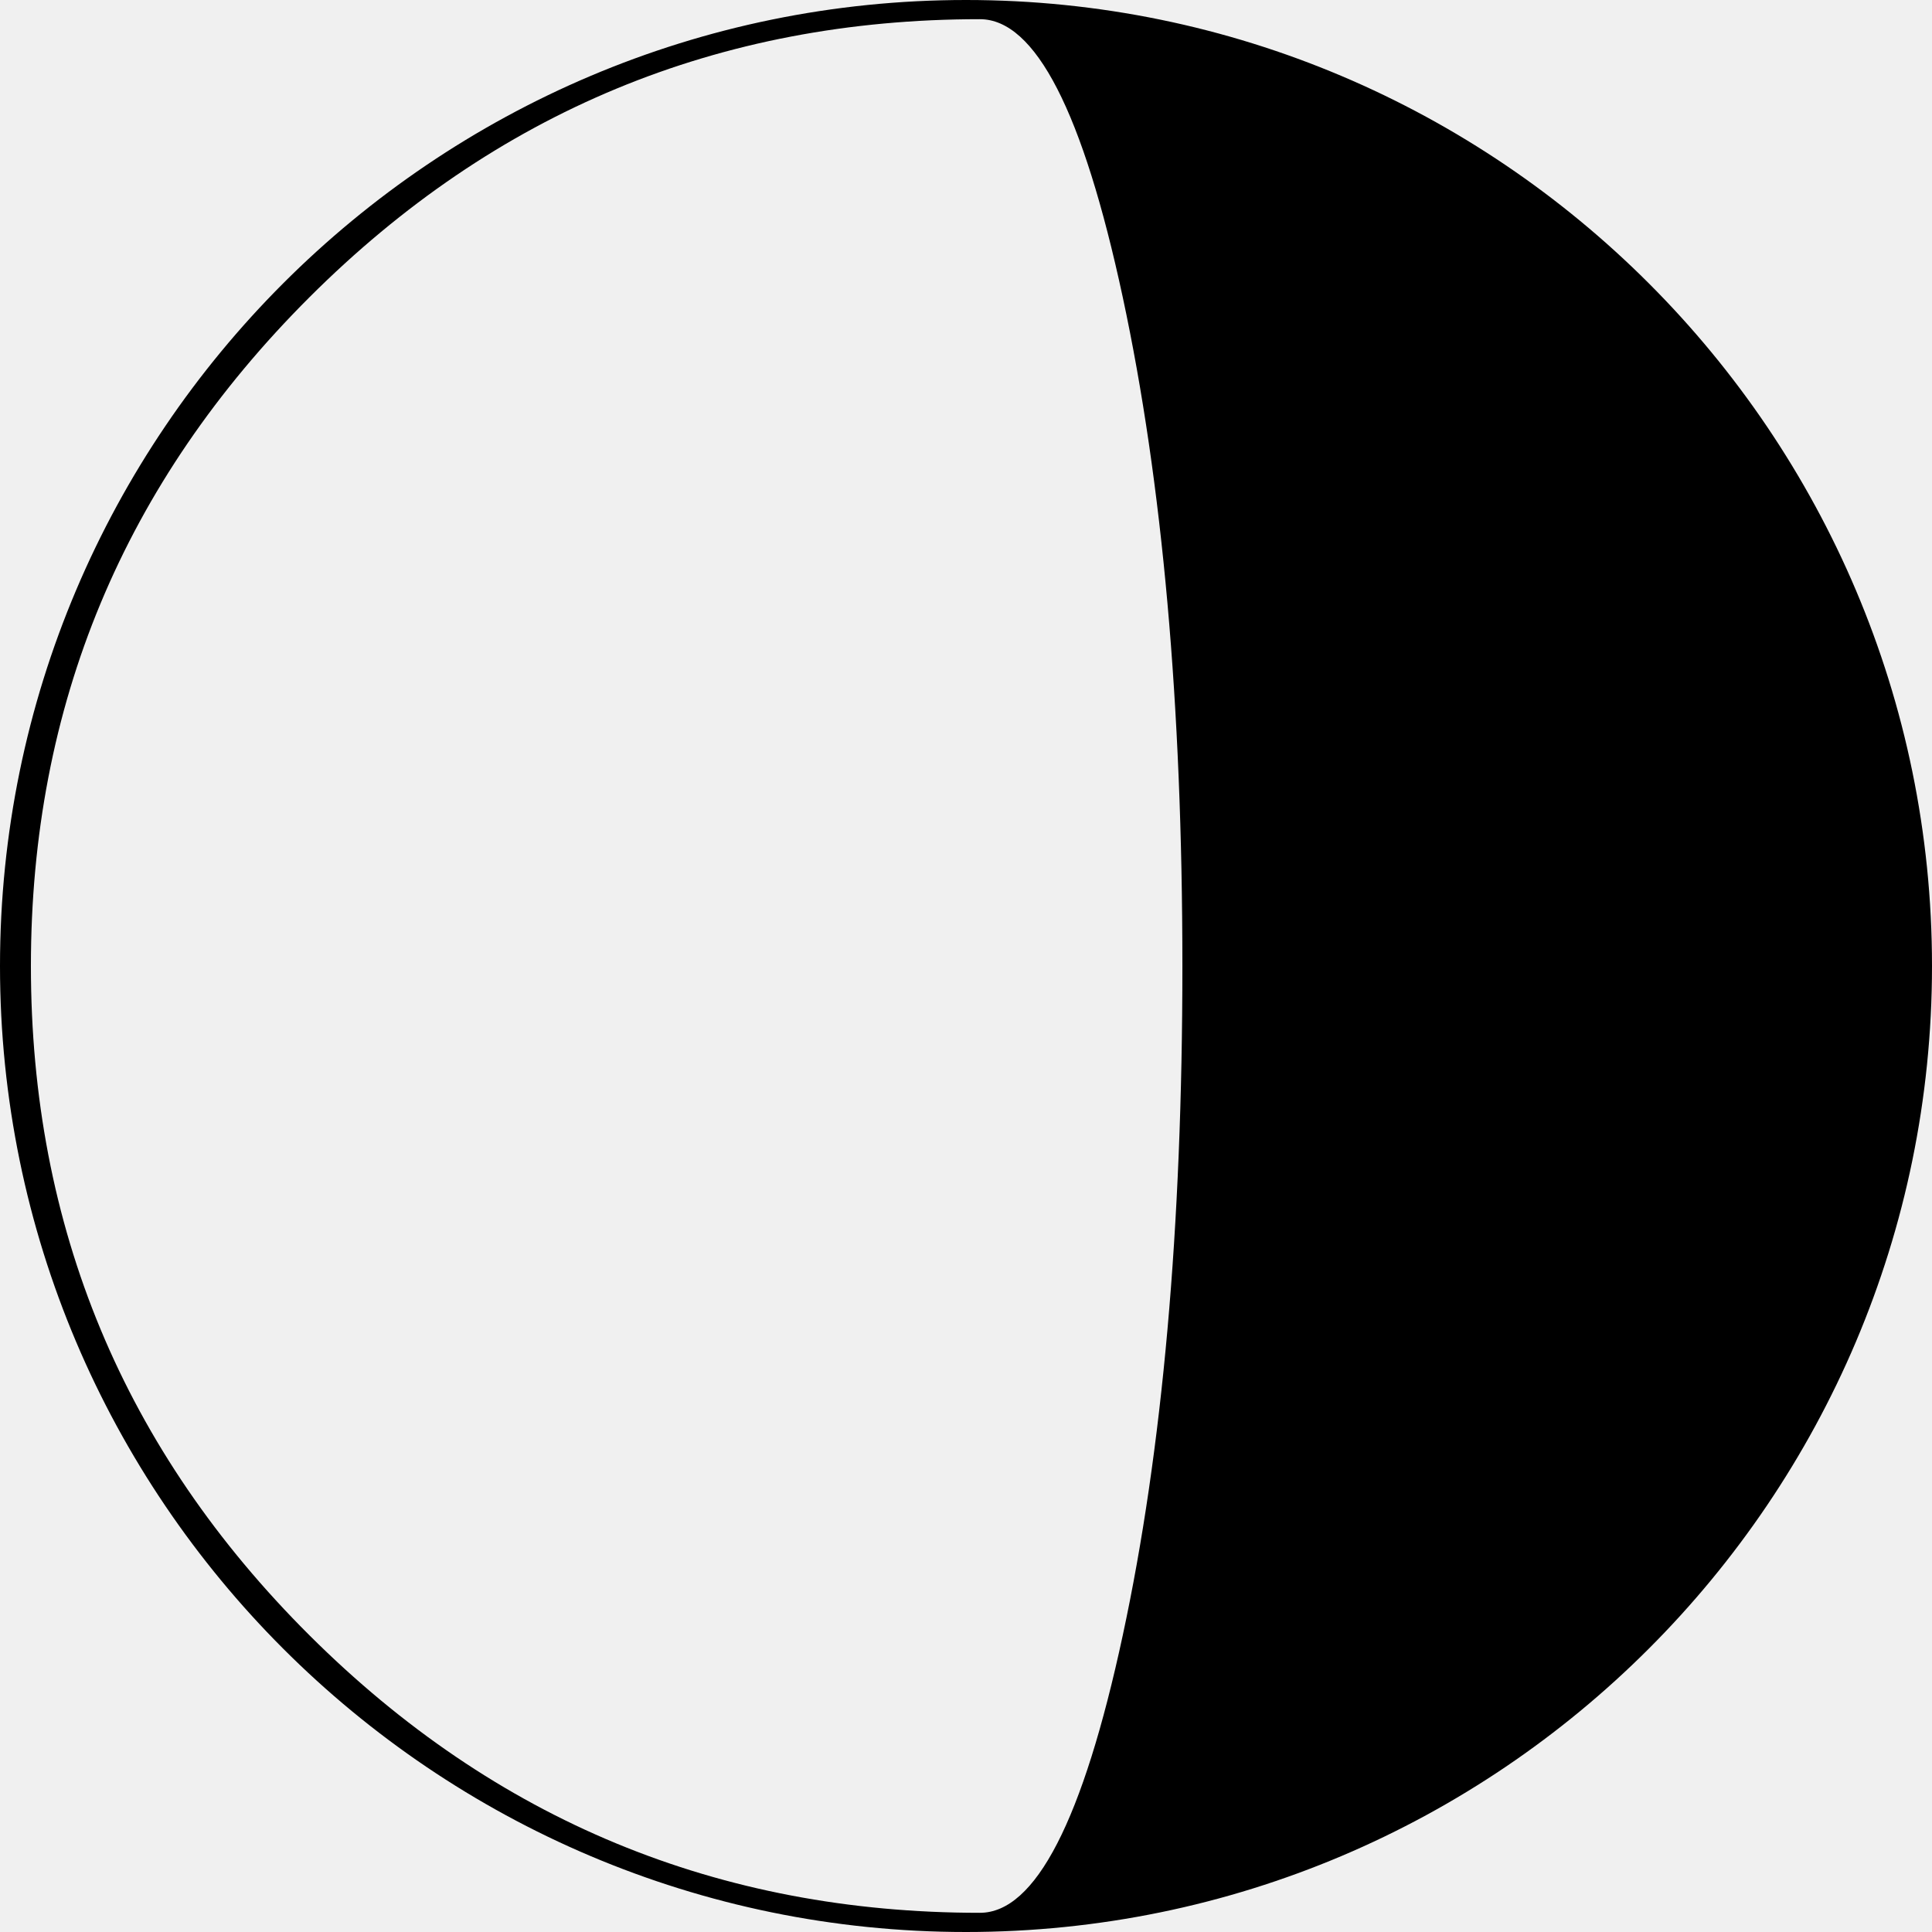
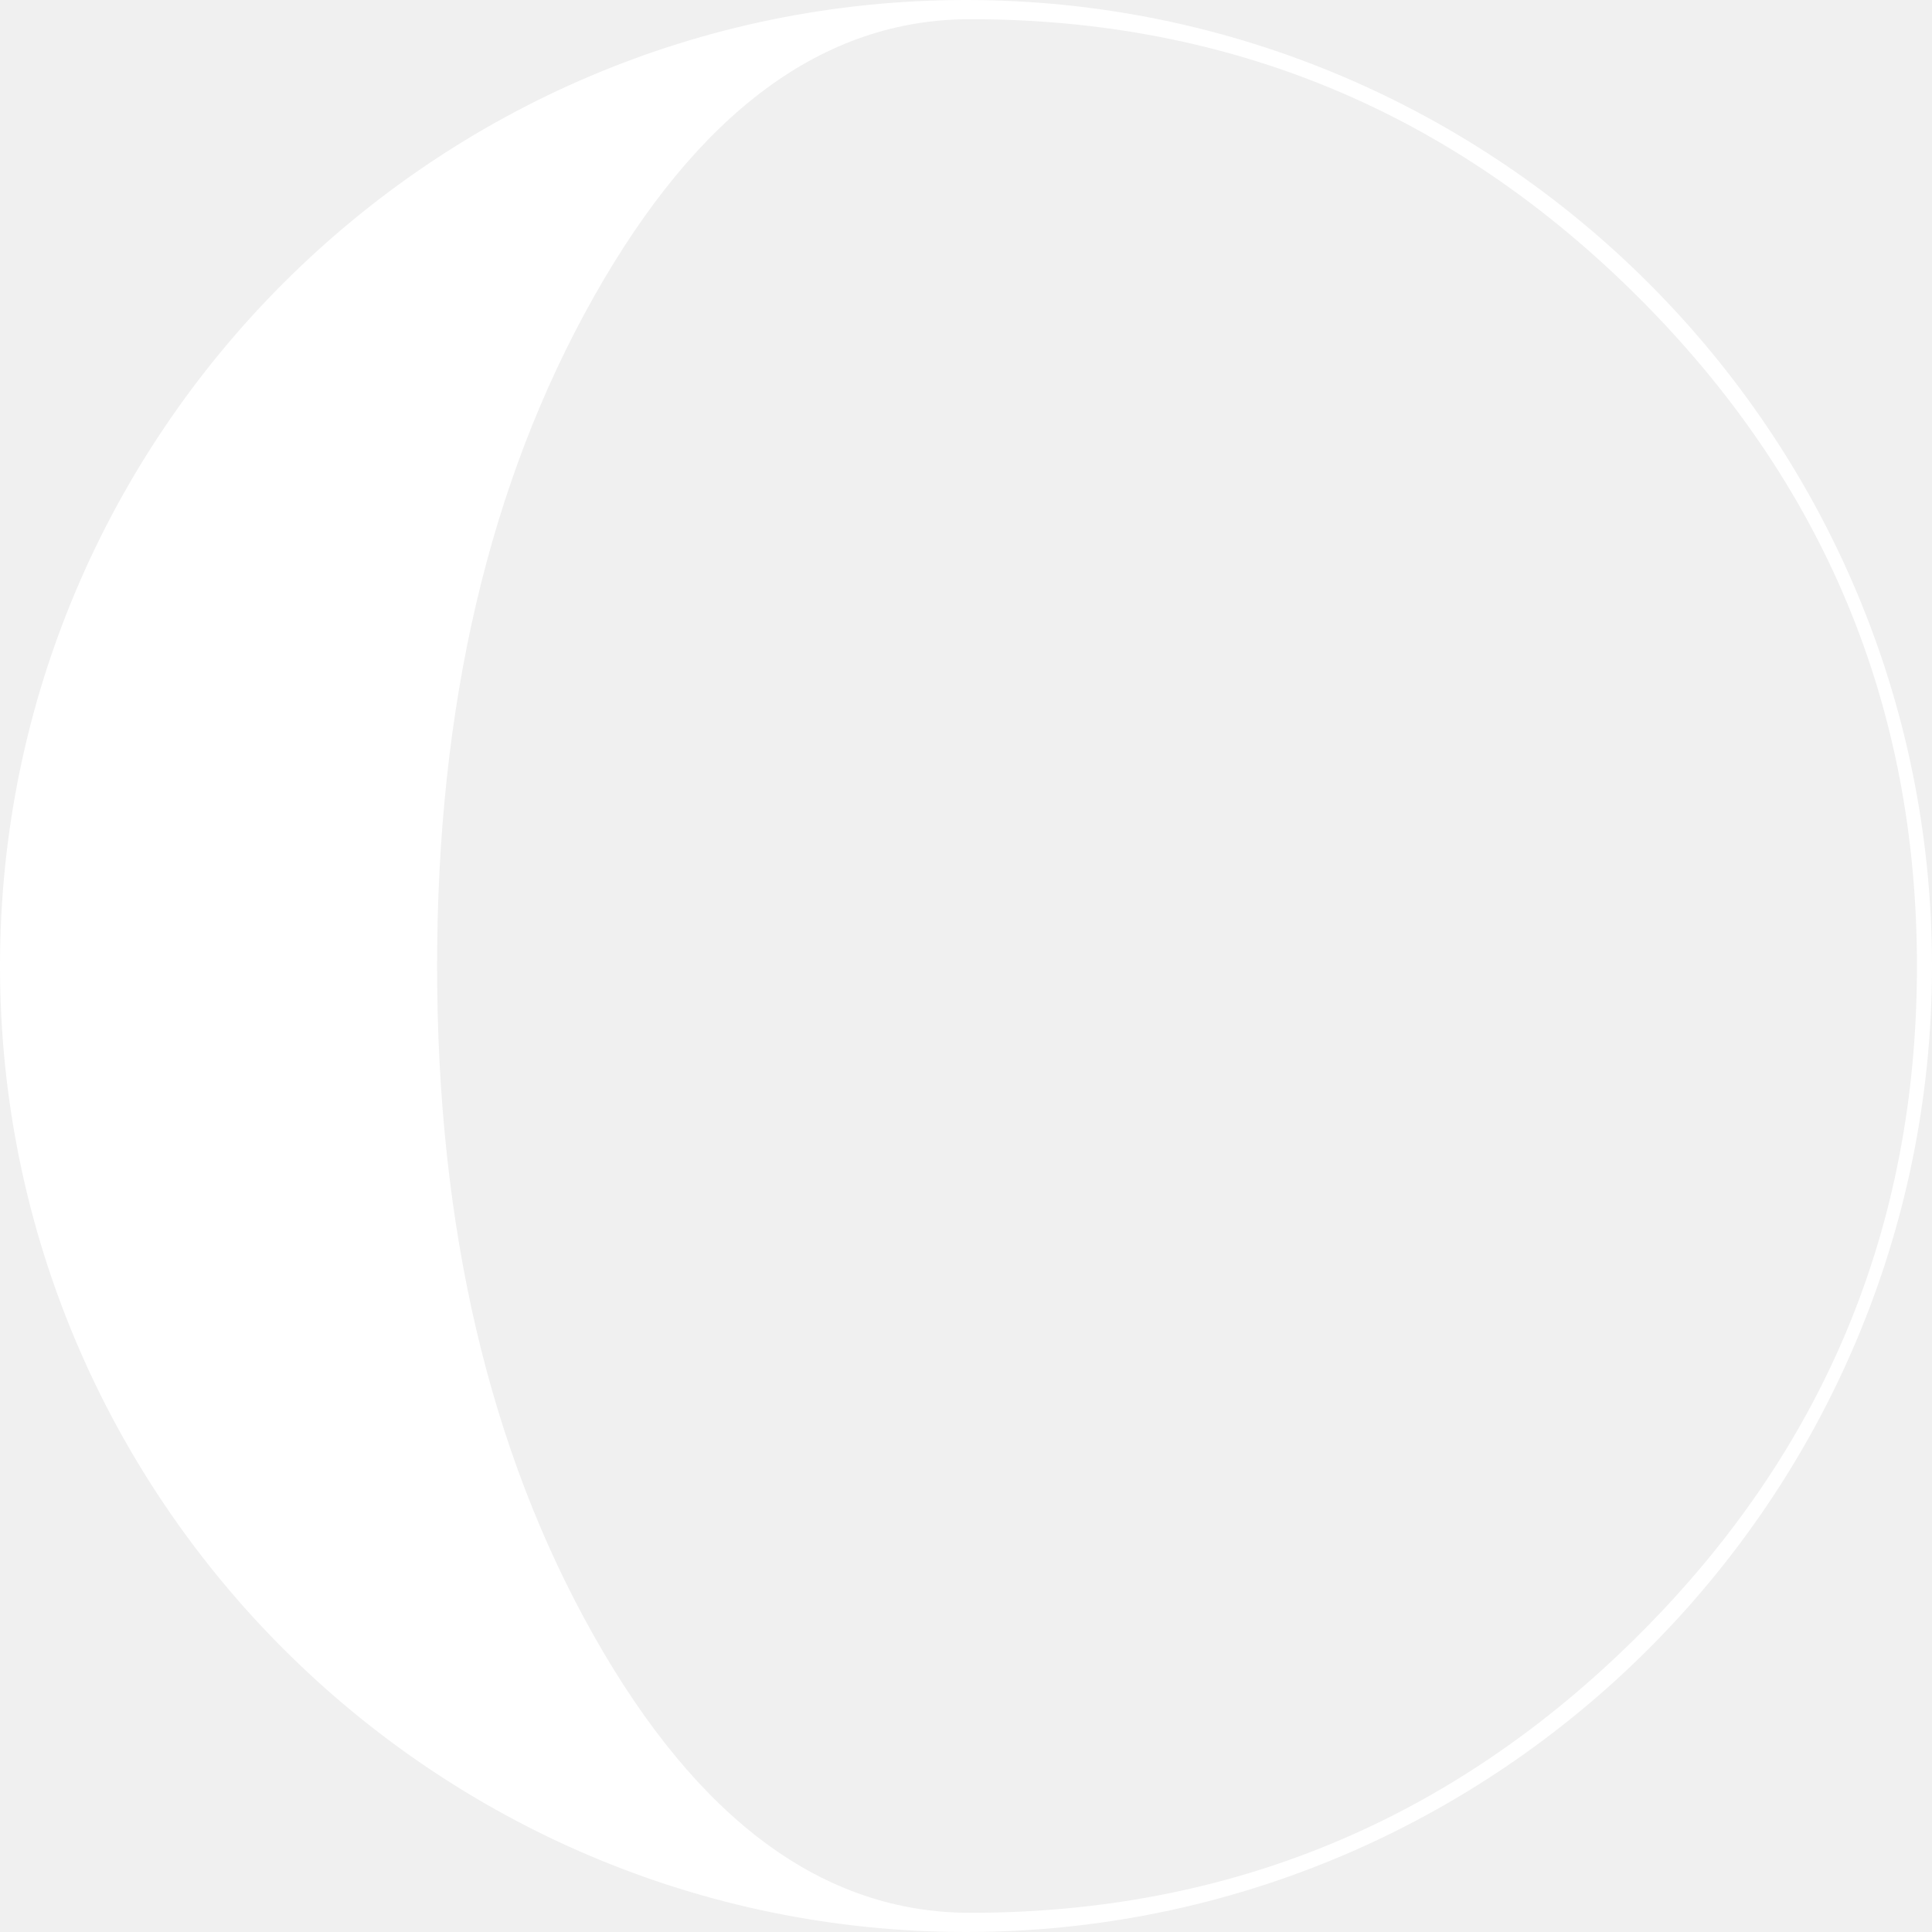
- <svg xmlns="http://www.w3.org/2000/svg" version="1.1" id="Capa_1" x="0px" y="0px" width="108.336px" height="108.336px" viewBox="0 0 108.336 108.336" style="enable-background:new 0 0 108.336 108.336;" xml:space="preserve">
-   <g>
-     <path d="M54.168,0C24.3,0,0,24.3,0,54.168c0,29.869,24.3,54.168,54.168,54.168s54.168-24.299,54.168-54.168   C108.336,24.3,84.036,0,54.168,0z M62.958,91.701c-2.229,10.372-4.899,15.559-8.012,15.559c-14.648,0-27.18-5.187-37.592-15.559   C6.94,81.327,1.733,68.816,1.733,54.168c0-14.608,5.207-27.107,15.621-37.502C27.767,6.275,40.298,1.076,54.946,1.076   c3.111,0,5.781,5.199,8.012,15.59c2.229,10.395,3.344,22.894,3.344,37.502C66.302,68.816,65.189,81.327,62.958,91.701z" />
+ <svg xmlns="http://www.w3.org/2000/svg" version="1.1" width="108.336" height="108.336" style="enable-background:new 0 0 108.336 108.336;" xml:space="preserve">
+   <rect id="backgroundrect" width="100%" height="100%" x="0" y="0" fill="none" stroke="none" />
+   <g class="currentLayer" style="">
+     <g id="svg_1" class="" fill="#ffffff" fill-opacity="1">
+       <path d="M54.168,0C24.3,0,0,24.3,0,54.168c0,29.869,24.3,54.168,54.168,54.168s54.168-24.299,54.168-54.168   C108.336,24.3,84.036,0,54.168,0z M91.87,91.701C81.457,102.075,68.966,107.26,54.4,107.26c-8.225,0-15.262-5.186-21.113-15.559   c-5.853-10.373-8.777-22.883-8.777-37.533c0-14.607,2.924-27.108,8.776-37.5C39.138,6.274,46.175,1.076,54.4,1.076   c14.566,0,27.058,5.198,37.47,15.592c10.414,10.392,15.622,22.893,15.622,37.5C107.492,68.818,102.284,81.328,91.87,91.701z" id="svg_2" fill="#ffffff" fill-opacity="1" />
+     </g>
+     <g id="svg_3" class="" fill="#ffffff" fill-opacity="1">
+ </g>
+     <g id="svg_4" class="" fill="#ffffff" fill-opacity="1">
+ </g>
+     <g id="svg_5" class="" fill="#ffffff" fill-opacity="1">
+ </g>
+     <g id="svg_6" class="" fill="#ffffff" fill-opacity="1">
+ </g>
+     <g id="svg_7" class="" fill="#ffffff" fill-opacity="1">
+ </g>
+     <g id="svg_8" class="" fill="#ffffff" fill-opacity="1">
+ </g>
+     <g id="svg_9" class="" fill="#ffffff" fill-opacity="1">
+ </g>
+     <g id="svg_10" class="" fill="#ffffff" fill-opacity="1">
+ </g>
+     <g id="svg_11" class="" fill="#ffffff" fill-opacity="1">
+ </g>
+     <g id="svg_12" class="" fill="#ffffff" fill-opacity="1">
+ </g>
+     <g id="svg_13" class="" fill="#ffffff" fill-opacity="1">
+ </g>
+     <g id="svg_14" class="" fill="#ffffff" fill-opacity="1">
+ </g>
+     <g id="svg_15" class="" fill="#ffffff" fill-opacity="1">
+ </g>
+     <g id="svg_16" class="" fill="#ffffff" fill-opacity="1">
+ </g>
+     <g id="svg_17" class="" fill="#ffffff" fill-opacity="1">
+ </g>
  </g>
-   <g>
- </g>
-   <g>
- </g>
-   <g>
- </g>
-   <g>
- </g>
-   <g>
- </g>
-   <g>
- </g>
-   <g>
- </g>
-   <g>
- </g>
-   <g>
- </g>
-   <g>
- </g>
-   <g>
- </g>
-   <g>
- </g>
-   <g>
- </g>
-   <g>
- </g>
-   <g>
- </g>
</svg>
